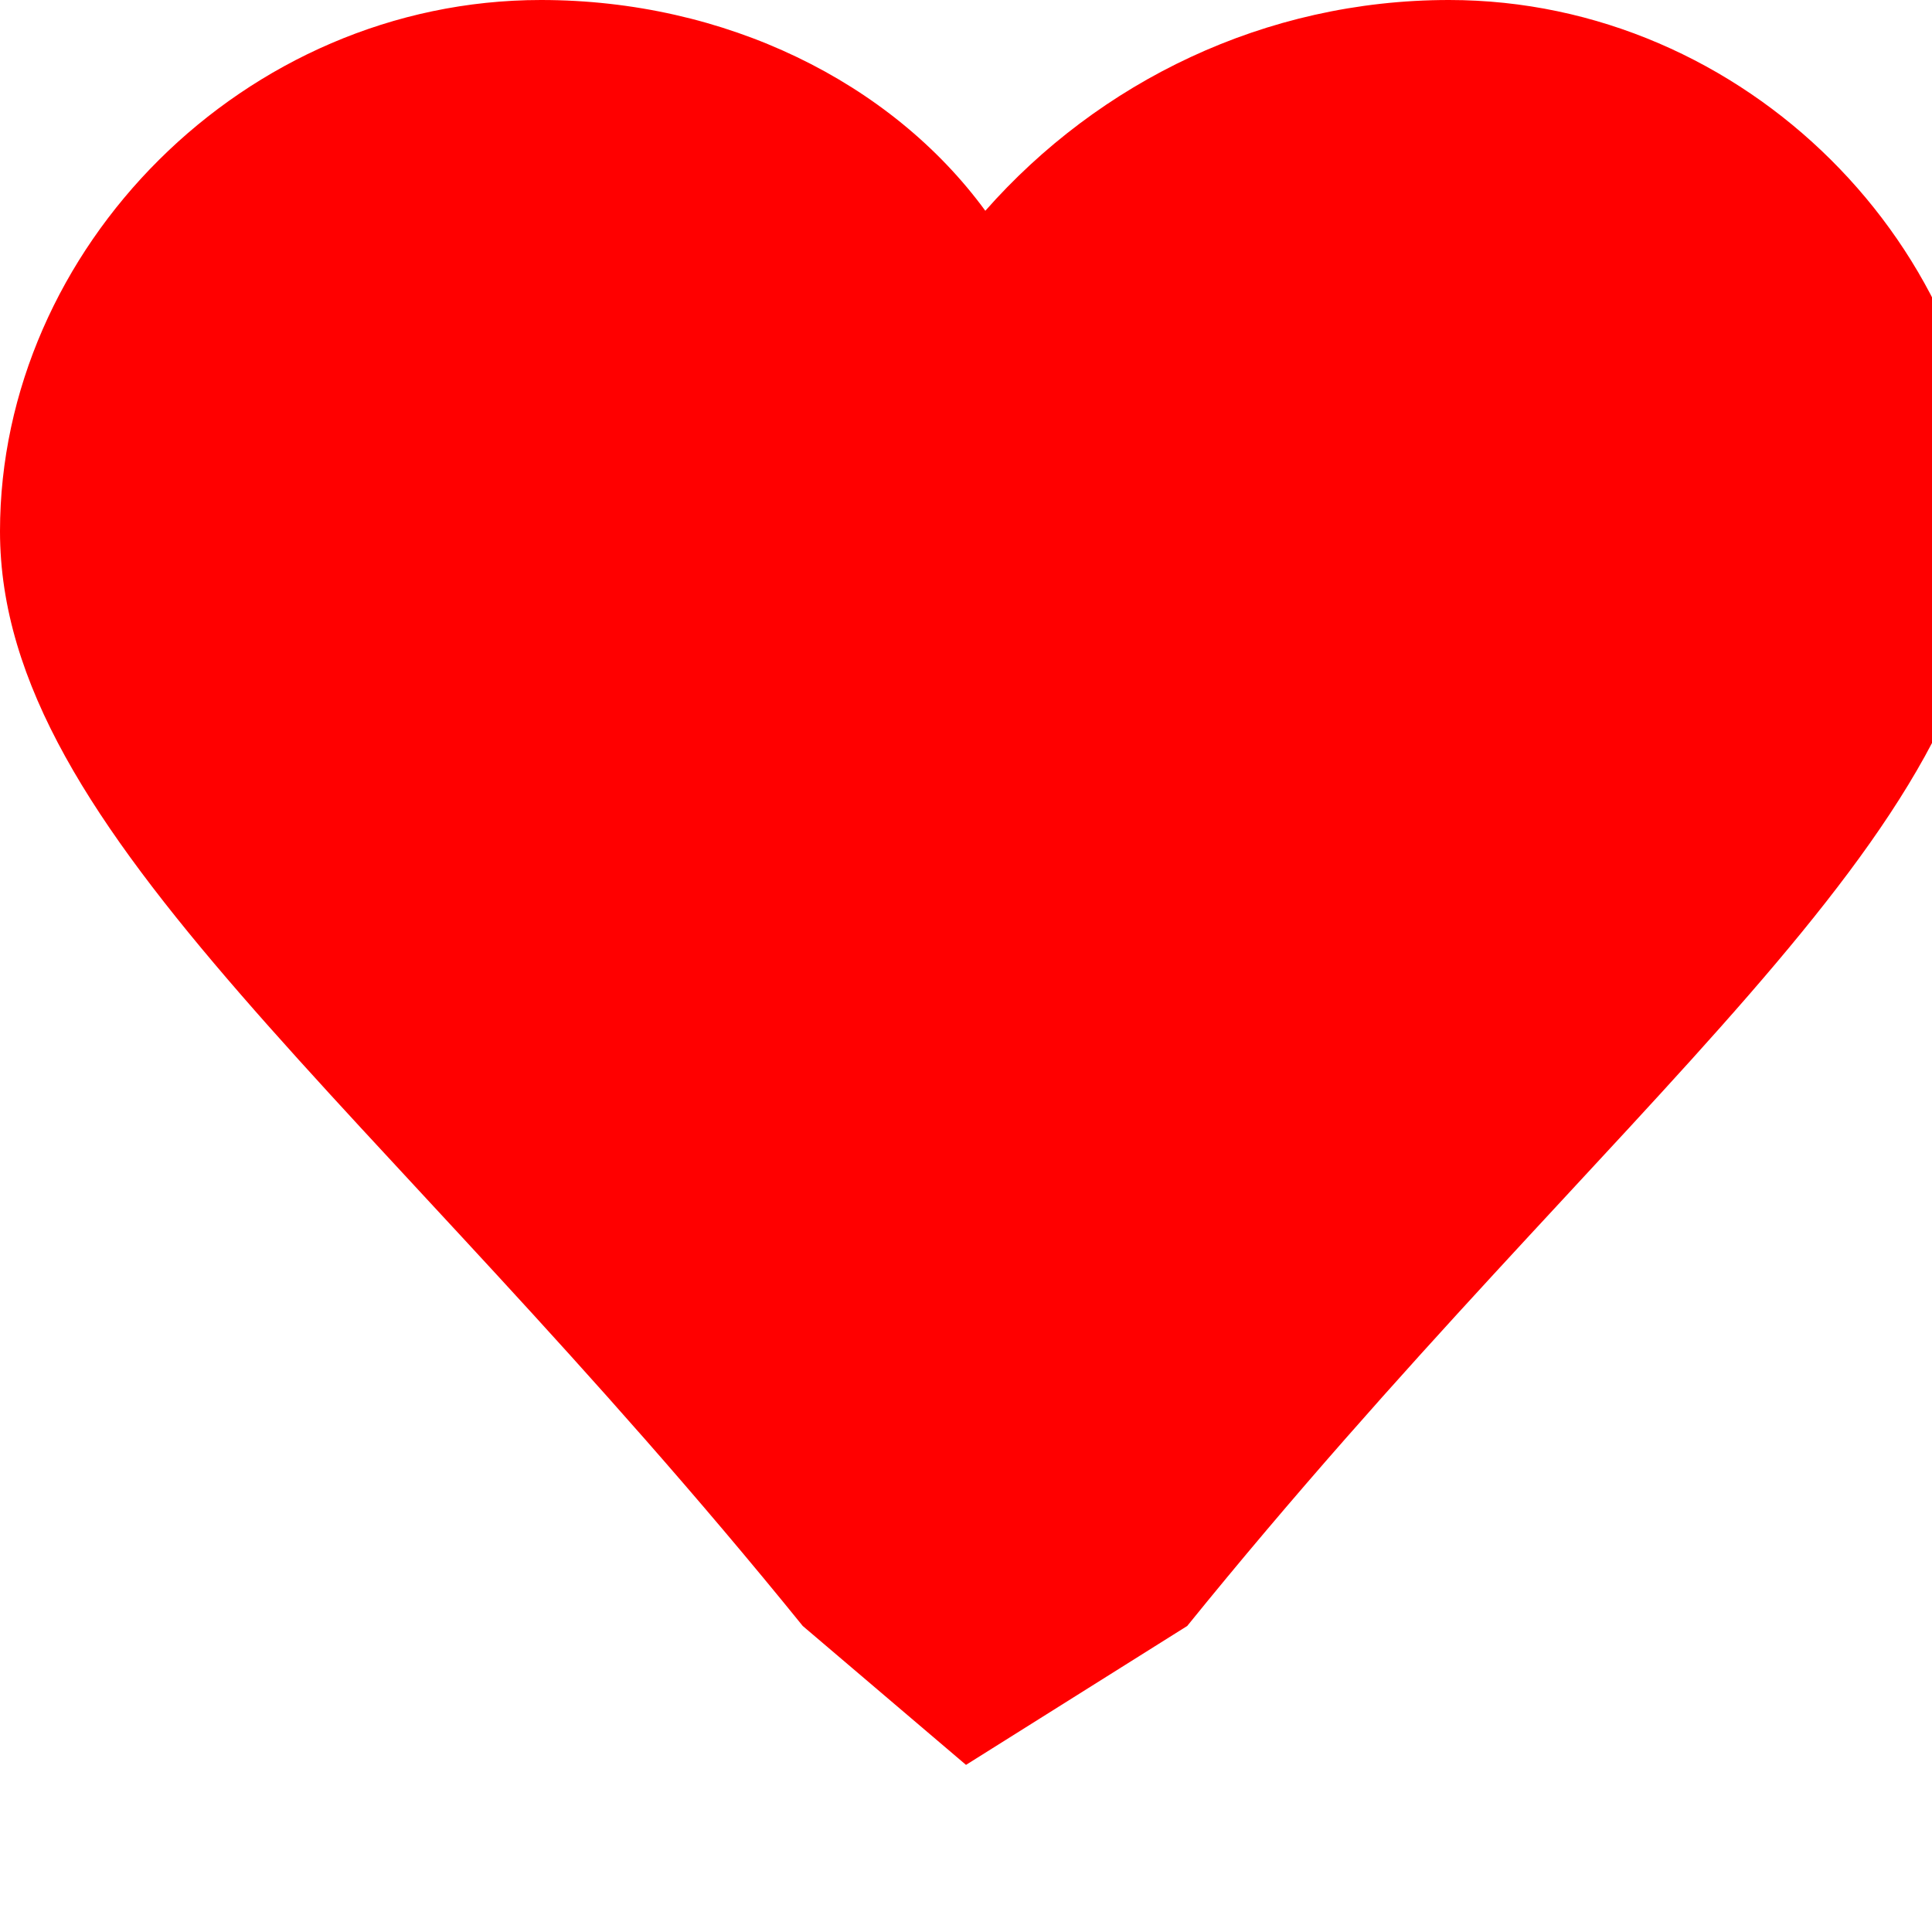
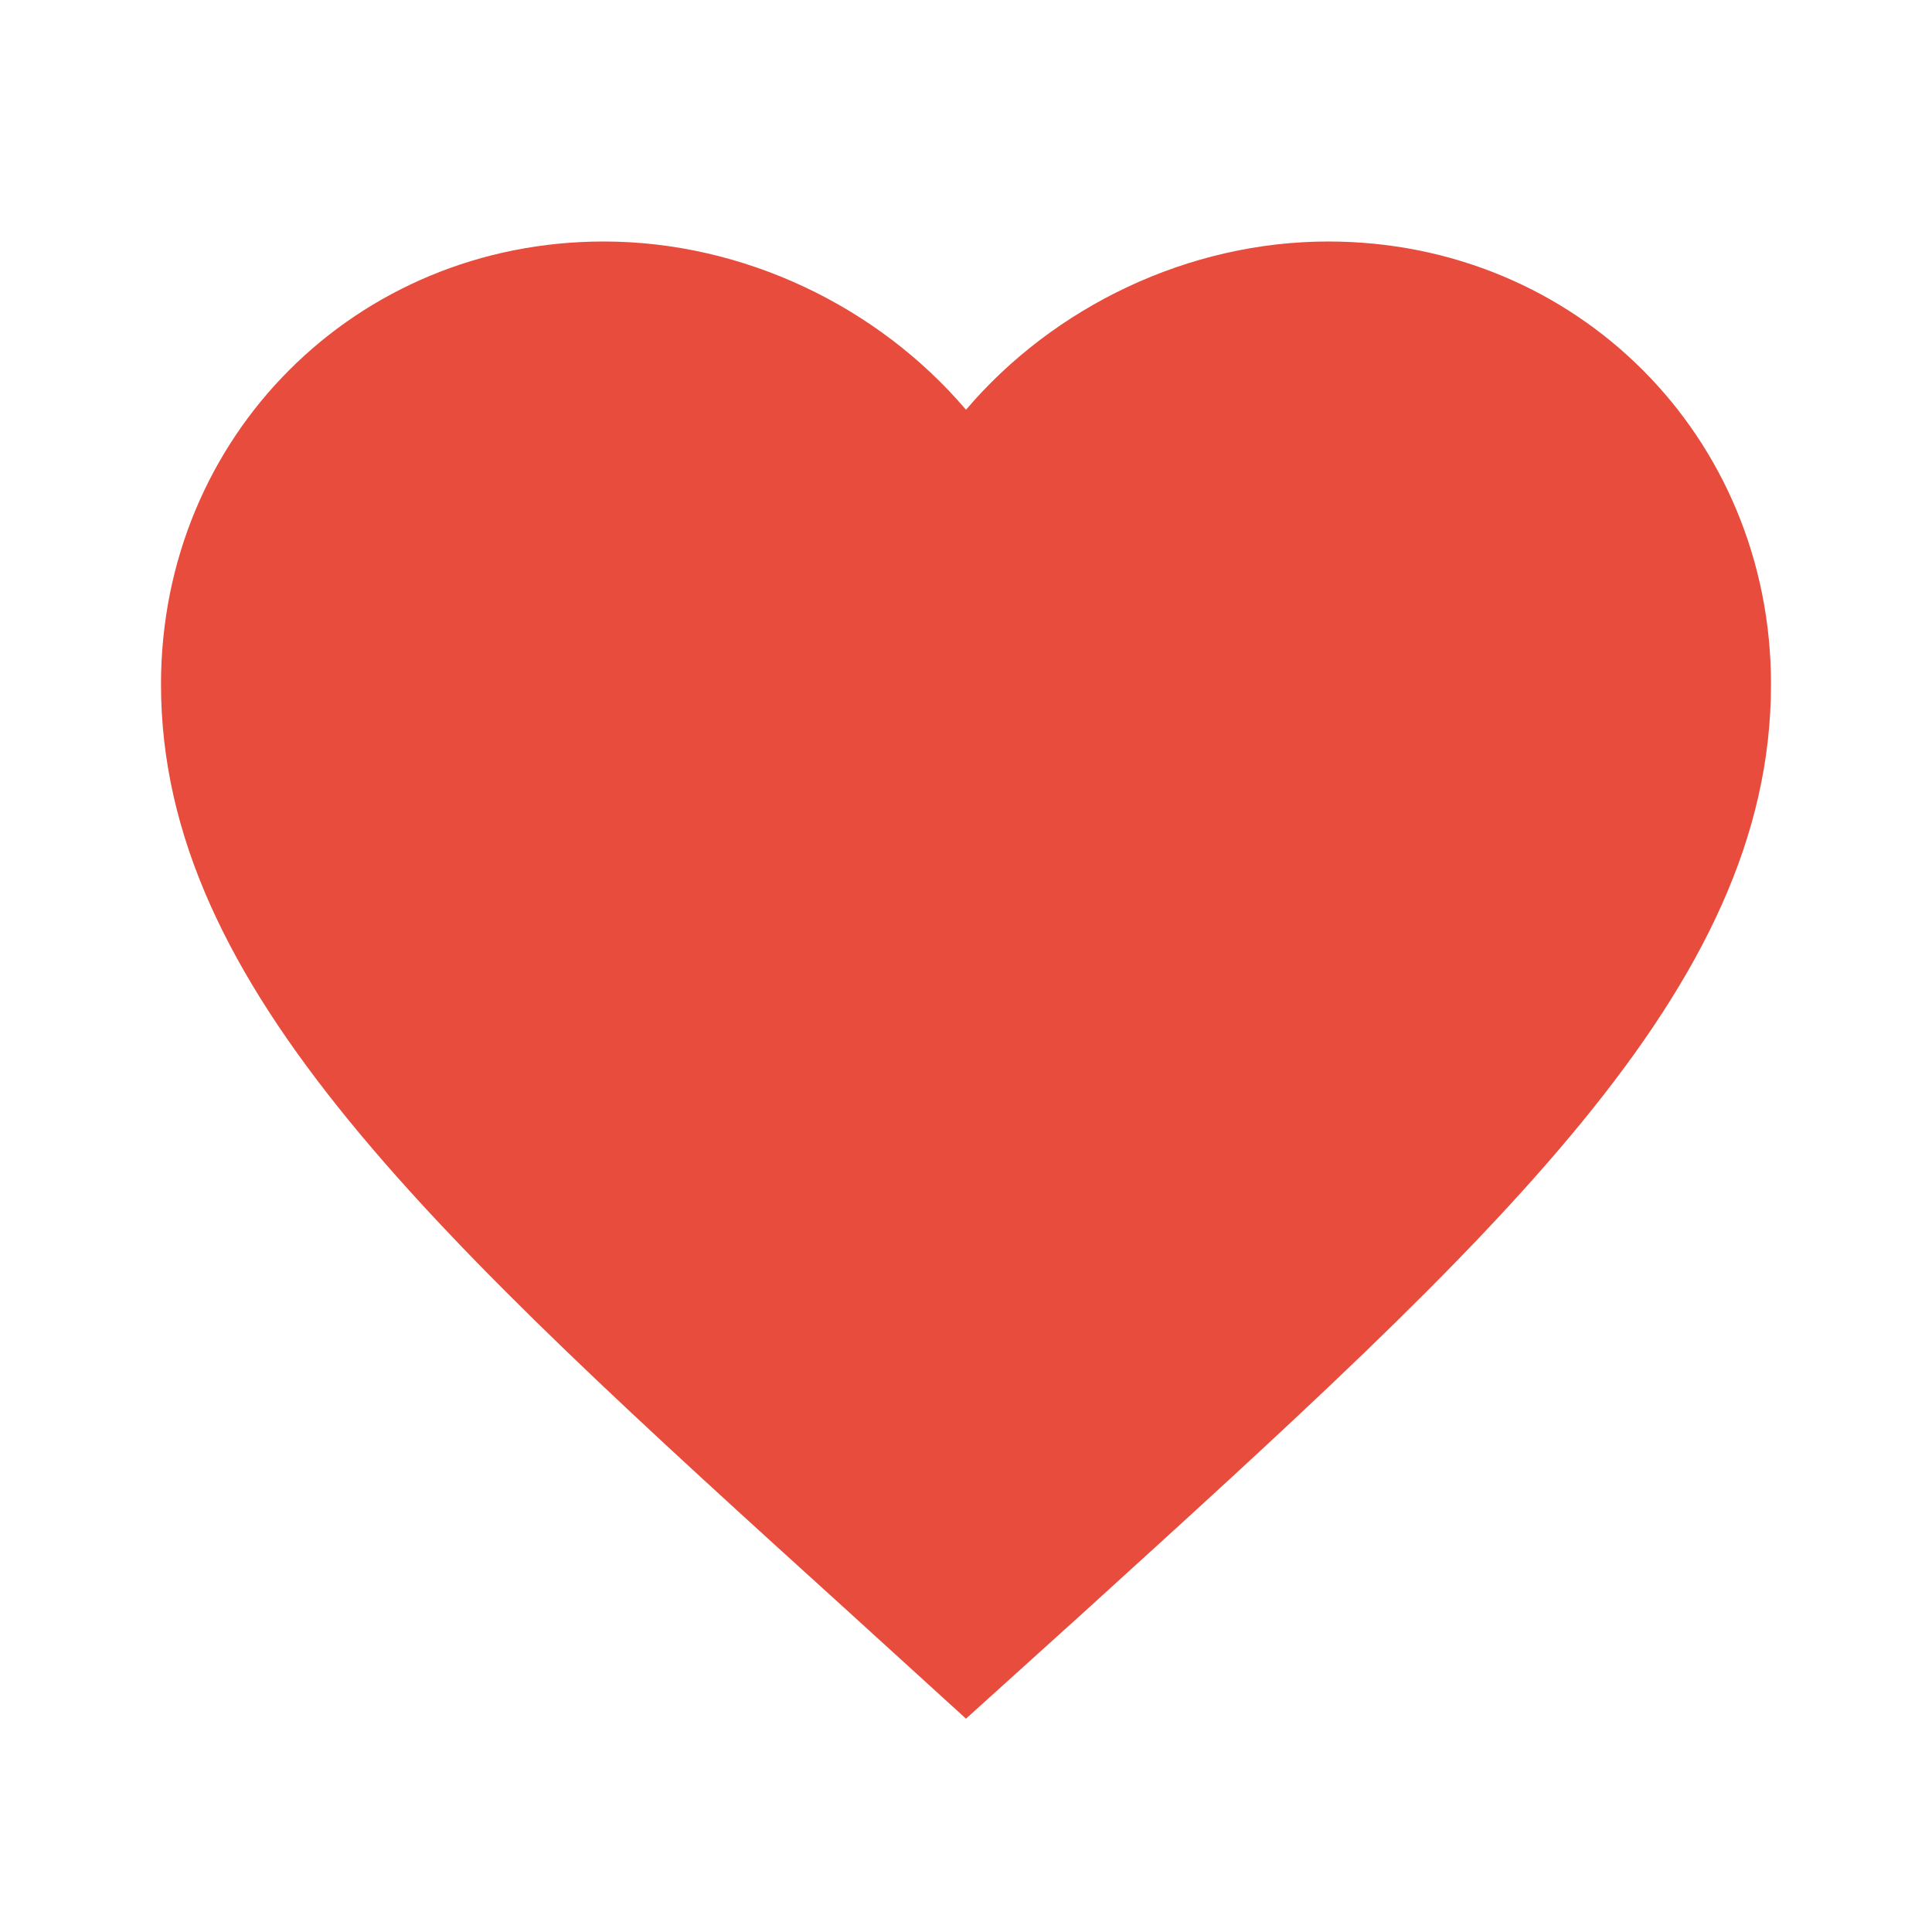
- <svg xmlns="http://www.w3.org/2000/svg" width="100" height="100">
-   <path d="M50 91.35l-8.45-7.19C19.4 56.8 0 43.27 0 27.5 0 12.88 12.63 0 28 0c9.54 0 18.12 4.24 23 10.91C56.88 4.24 65.46 0 75 0 90.37 0 103 12.88 103 27.5c0 15.77-19.4 29.3-41.55 56.66L50 91.35z" fill="#ff0000" />
+ <svg xmlns="http://www.w3.org/2000/svg" width="100" height="100" viewBox="0 0 24 24">
+   <style>
+     .heart {
+       fill: #e74c3c;
+       transform-origin: center;
+       animation: heartbeat 1.2s infinite ease-in-out;
+     }
+     @keyframes heartbeat {
+       0% { transform: scale(1); }
+       14% { transform: scale(1.3); }
+       28% { transform: scale(1); }
+       42% { transform: scale(1.3); }
+       70% { transform: scale(1); }
+     }
+   </style>
+   <path class="heart" d="M12 21.35l-1.45-1.32C5.4 15.36 2 12.28 2 8.5 2 5.42 4.42 3 7.5 3c1.74 0 3.41.81 4.5 2.09C13.09 3.81 14.76 3 16.5 3 19.58 3 22 5.42 22 8.5c0 3.78-3.4 6.86-8.55 11.54L12 21.35z" />
</svg>
